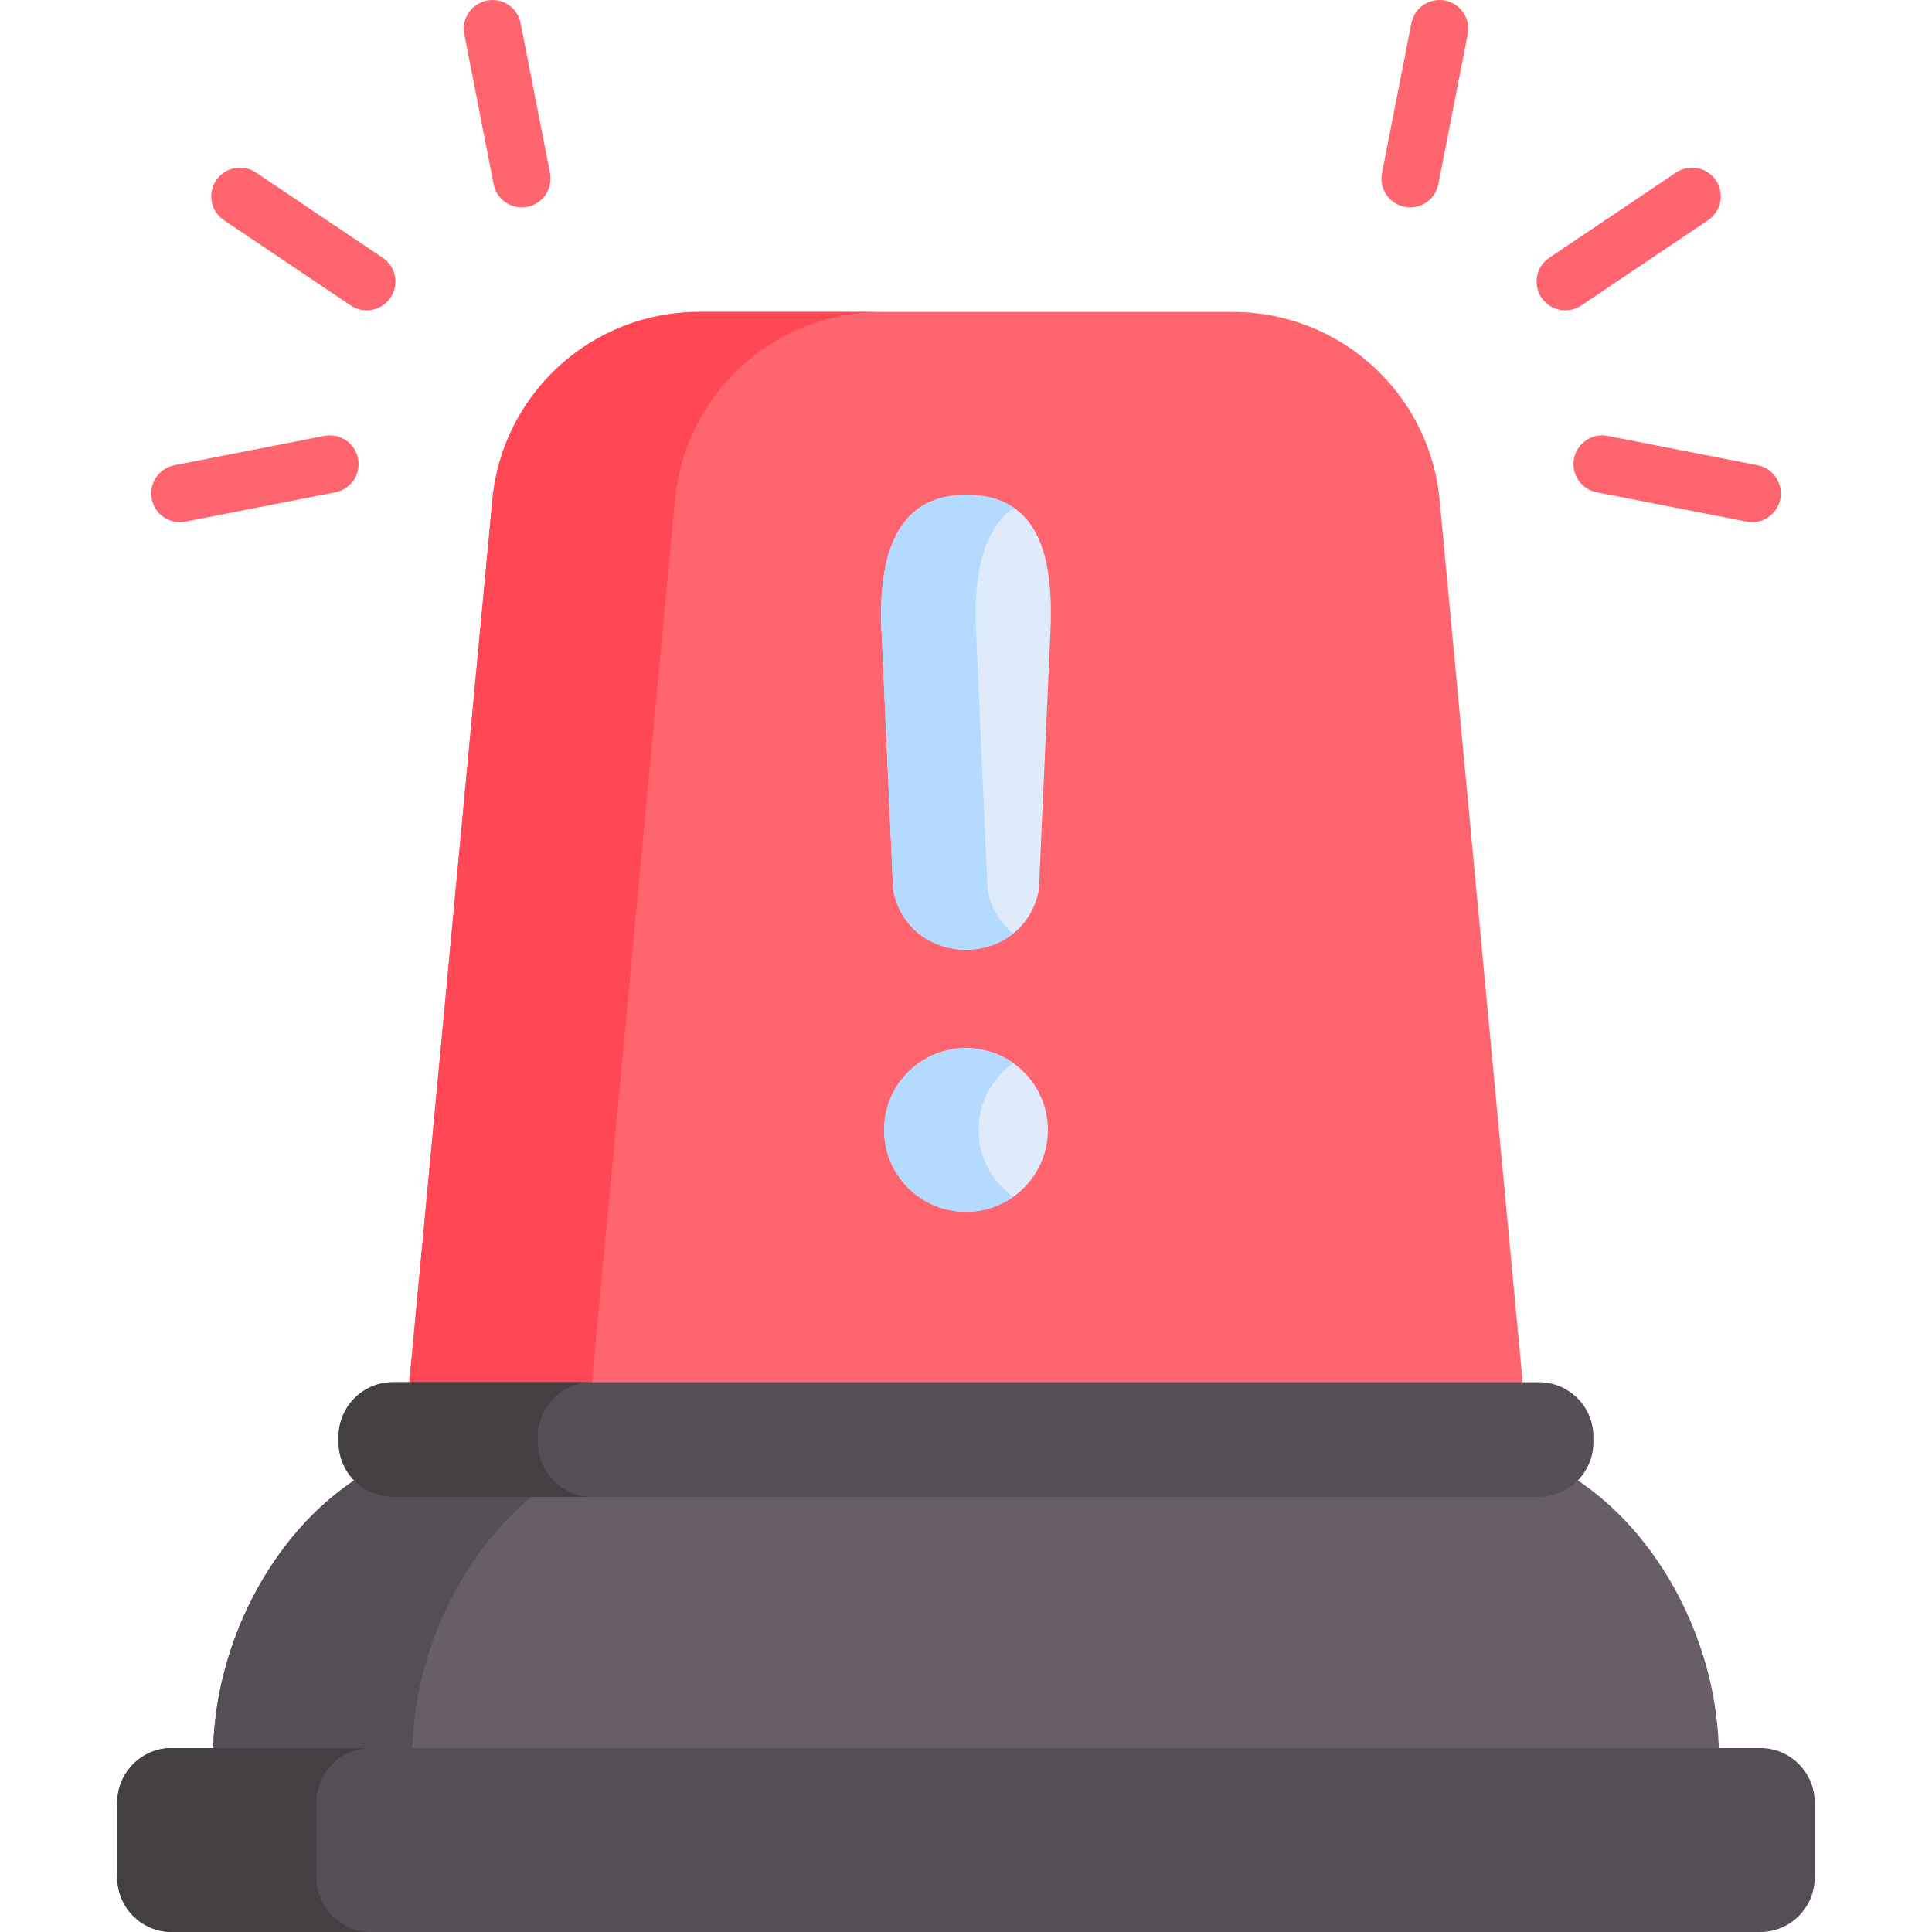
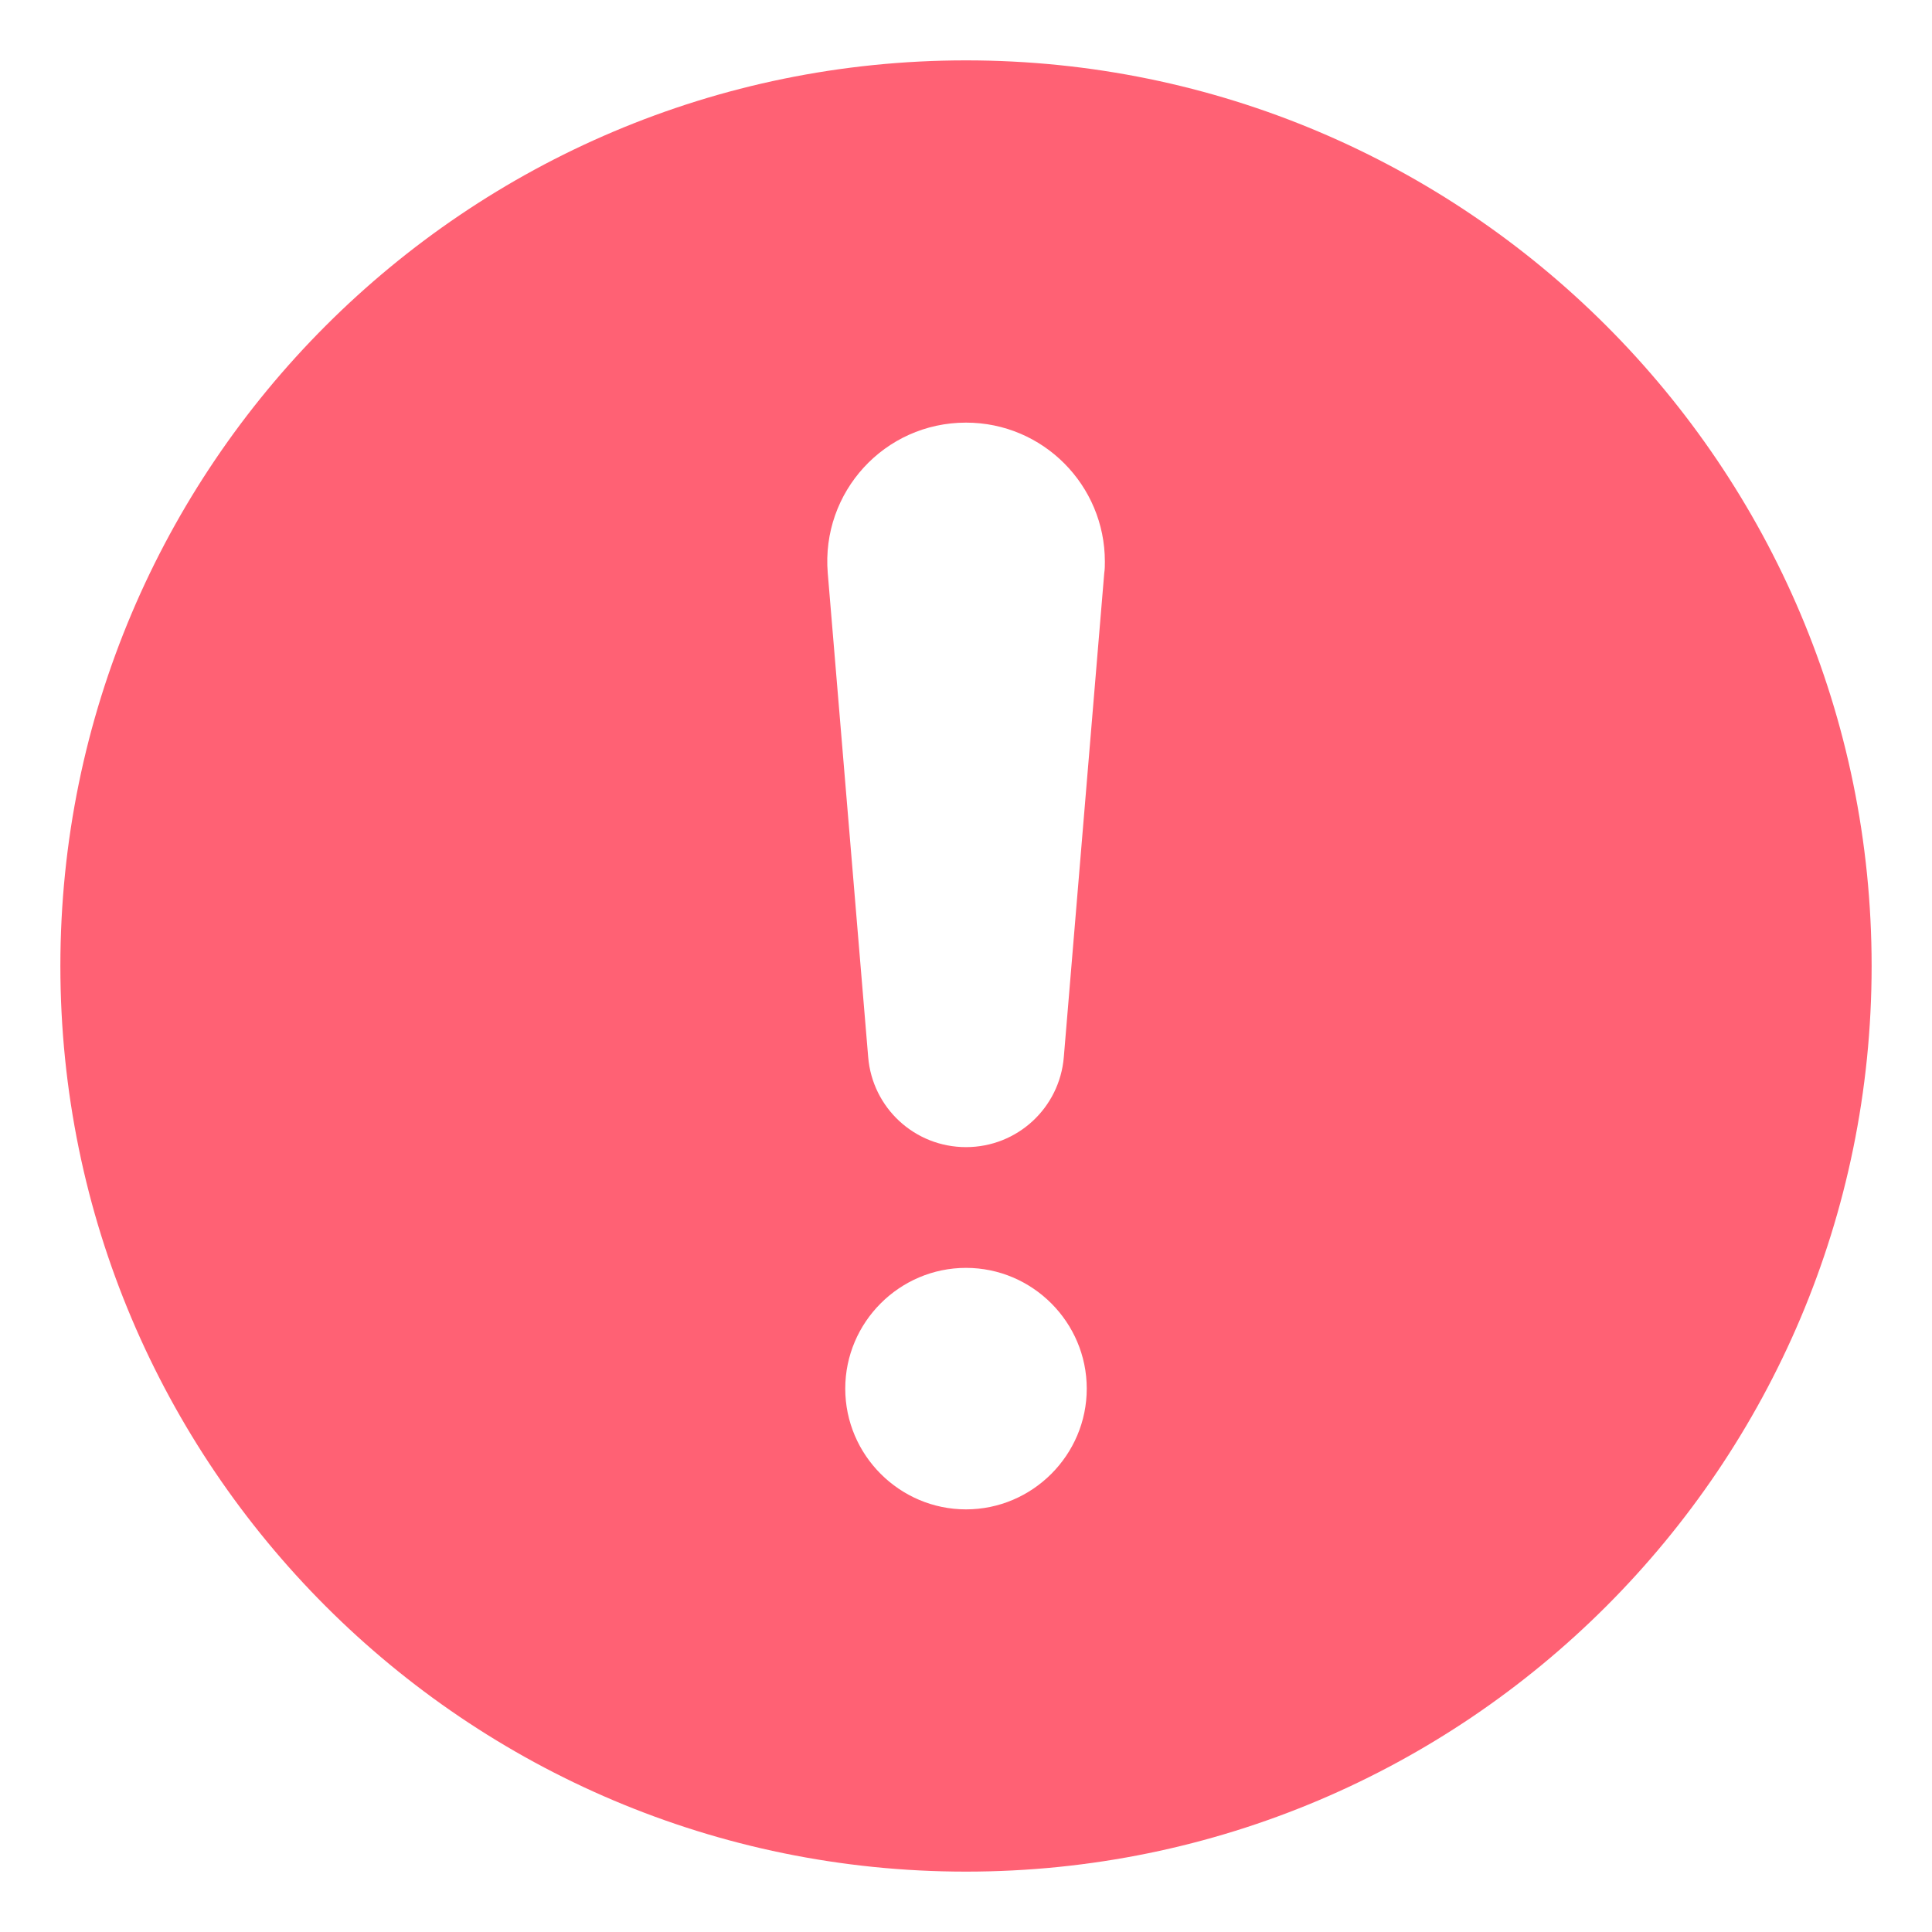
- <svg xmlns="http://www.w3.org/2000/svg" version="1.1" width="512" height="512" x="0" y="0" viewBox="0 0 512.001 512.001" style="enable-background:new 0 0 512 512" xml:space="preserve" class="">
+ <svg xmlns="http://www.w3.org/2000/svg" version="1.1" width="512" height="512" x="0" y="0" viewBox="0 0 32 32" style="enable-background:new 0 0 512 512" xml:space="preserve" class="">
  <g>
-     <path d="m403.717 368.339-22.205-235.89c-2.679-28.217-26.376-49.771-54.72-49.771h-18.973-103.637-18.972c-28.345 0-52.041 21.553-54.721 49.771l-22.205 235.89z" fill="#ff656f" data-original="#ff656f" />
-     <path d="m233.586 82.678h-29.403-18.973c-28.345 0-52.041 21.553-54.721 49.771l-22.205 235.89h48.376l22.205-235.89c2.679-28.217 26.376-49.771 54.721-49.771z" fill="#ff4756" data-original="#ff4756" class="" />
-     <g fill="#ff656f">
-       <path d="m408.503 78.881c-2.346-3.488-1.42-8.217 2.068-10.564l33.596-22.597c3.487-2.345 8.218-1.421 10.563 2.068 2.346 3.488 1.42 8.217-2.068 10.564l-33.596 22.597c-3.492 2.348-8.22 1.417-10.563-2.068z" fill="#ff656f" data-original="#ff656f" />
-       <path d="m462.863 138.241-39.734-7.778c-4.125-.808-6.815-4.807-6.007-8.932.808-4.126 4.808-6.814 8.932-6.008l39.734 7.778c4.125.808 6.815 4.807 6.007 8.932-.804 4.108-4.783 6.815-8.932 6.008z" fill="#ff656f" data-original="#ff656f" />
-       <path d="m372.25 54.817c-4.125-.808-6.815-4.807-6.007-8.932l7.778-39.735c.808-4.126 4.805-6.813 8.932-6.008 4.125.808 6.815 4.807 6.007 8.932l-7.779 39.735c-.803 4.108-4.782 6.816-8.931 6.008z" fill="#ff656f" data-original="#ff656f" />
-       <path d="m92.934 80.949-33.596-22.596c-3.488-2.347-4.414-7.076-2.068-10.564 2.346-3.489 7.076-4.412 10.563-2.068l33.596 22.597c3.488 2.347 4.414 7.076 2.068 10.564-2.343 3.484-7.07 4.415-10.563 2.067z" fill="#ff656f" data-original="#ff656f" />
-       <path d="m40.206 132.233c-.808-4.125 1.882-8.124 6.007-8.932l39.734-7.778c4.125-.801 8.124 1.882 8.932 6.008.808 4.125-1.882 8.124-6.007 8.932l-39.734 7.778c-4.144.807-8.127-1.897-8.932-6.008z" fill="#ff656f" data-original="#ff656f" />
-       <path d="m130.818 48.809-7.778-39.735c-.808-4.125 1.882-8.124 6.007-8.932 4.125-.805 8.124 1.882 8.932 6.008l7.778 39.735c.808 4.125-1.882 8.124-6.007 8.932-4.144.808-8.127-1.896-8.932-6.008z" fill="#ff656f" data-original="#ff656f" />
+     <g id="Layer_1">
+       <path d="m16 1c-8.28 0-15 6.72-15 15s6.72 15 15 15 15-6.72 15-15-6.72-15-15-15zm0 24c-1.1 0-2-.9-2-2s.9-2 2-2 2 .9 2 2-.9 2-2 2zm2.29-15.51-.67 8.02c-.07.84-.77 1.49-1.62 1.49s-1.55-.65-1.62-1.49l-.67-8.02c-.11-1.34.94-2.49 2.29-2.49 1.28 0 2.3 1.04 2.3 2.3 0 .06 0 .13-.01.19z" fill="#ff6174" data-original="#ff6174" class="" />
    </g>
-     <path d="m255.999 131.133c-19.767 0-23.418 18.466-22.321 37.488l3.017 67.319c4.278 21.034 34.343 20.984 38.611 0l3.017-67.319c1.097-20.522-2.55-37.488-22.324-37.488z" fill="#dfebfa" data-original="#dfebfa" />
-     <circle cx="256" cy="299.45" fill="#dfebfa" r="21.698" data-original="#dfebfa" />
-     <path d="m261.728 235.94-3.017-67.319c-.812-14.073.984-27.833 9.974-34.045-3.209-2.202-7.358-3.443-12.686-3.443-19.767 0-23.419 18.466-22.321 37.488l3.017 67.319c3.255 16.002 21.425 19.788 31.816 11.449-3.26-2.62-5.761-6.426-6.783-11.449z" fill="#b4dbff" data-original="#b4dbff" />
-     <path d="m259.336 299.45c0-7.317 3.633-13.774 9.181-17.704-3.539-2.506-7.85-3.994-12.517-3.994-11.983 0-21.698 9.714-21.698 21.698 0 11.983 9.714 21.698 21.698 21.698 4.667 0 8.978-1.487 12.517-3.994-5.548-3.93-9.181-10.387-9.181-17.704z" fill="#b4dbff" data-original="#b4dbff" />
-     <path d="m416.824 391.468c-2.461 1.968-5.571 3.154-8.948 3.154h-303.752c-3.377 0-6.486-1.187-8.948-3.154-23.134 14.692-38.604 44.552-38.704 73.815h399.055c-.099-29.263-15.568-59.122-38.703-73.815z" fill="#685e68" data-original="#685e68" />
-     <path d="m143.412 394.622h-39.288c-3.377 0-6.486-1.187-8.948-3.154-23.134 14.693-38.604 44.552-38.704 73.815h52.773c.094-27.304 13.571-55.123 34.167-70.661z" fill="#554e56" data-original="#554e56" class="" />
-     <path d="m466.523 463.253h-421.046c-7.911 0-14.384 6.473-14.384 14.384v19.979c0 7.912 6.473 14.384 14.384 14.384h421.046c7.911 0 14.385-6.473 14.385-14.384v-19.979c0-7.911-6.473-14.384-14.385-14.384z" fill="#554e56" data-original="#554e56" class="" />
-     <path d="m83.866 497.616v-19.978c0-7.911 6.473-14.385 14.384-14.385h-52.773c-7.911 0-14.384 6.473-14.384 14.385v19.978c0 7.912 6.473 14.385 14.384 14.385h52.773c-7.911 0-14.384-6.473-14.384-14.385z" fill="#433f43" data-original="#433f43" />
-     <path d="m422.261 382.268v-1.575c0-7.911-6.473-14.385-14.384-14.385h-303.753c-7.911 0-14.384 6.473-14.384 14.385v1.575c0 7.911 6.473 14.384 14.384 14.384h303.753c7.911 0 14.384-6.473 14.384-14.384z" fill="#554e56" data-original="#554e56" class="" />
-     <path d="m142.513 382.268v-1.575c0-7.911 6.473-14.385 14.384-14.385h-52.773c-7.912 0-14.384 6.473-14.384 14.385v1.575c0 7.911 6.473 14.384 14.384 14.384h52.773c-7.911 0-14.384-6.473-14.384-14.384z" fill="#433f43" data-original="#433f43" />
  </g>
</svg>
